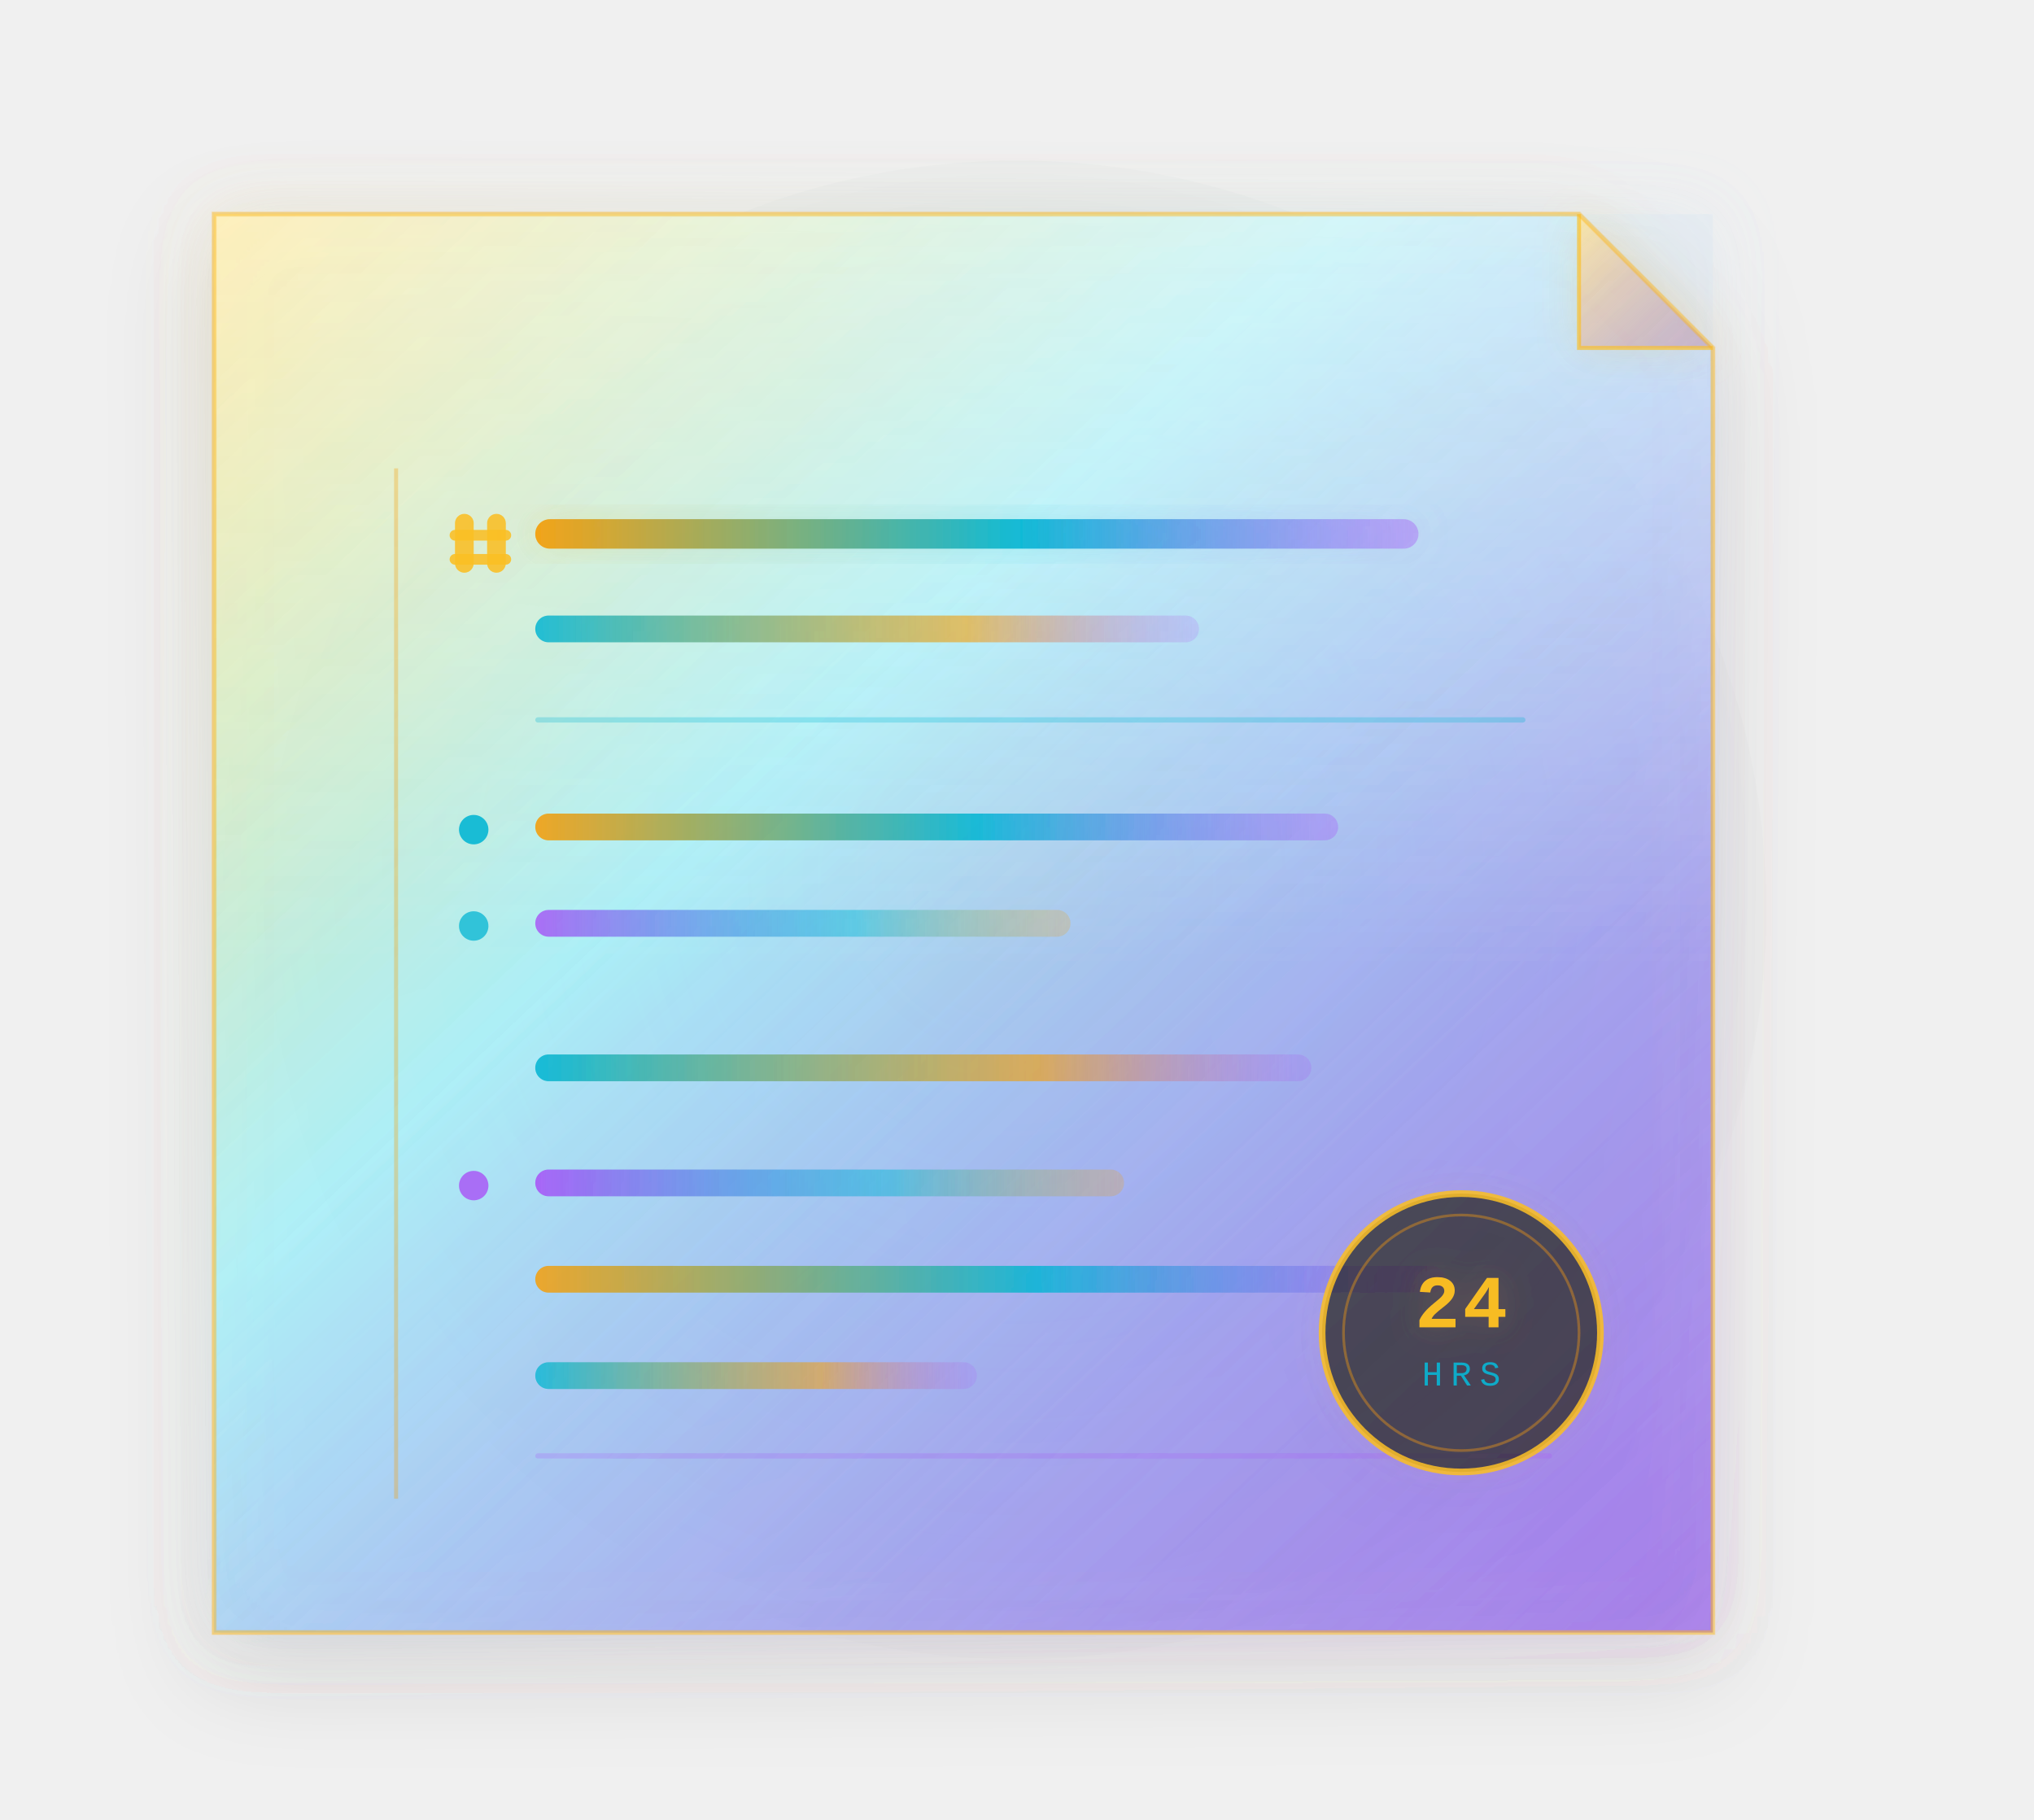
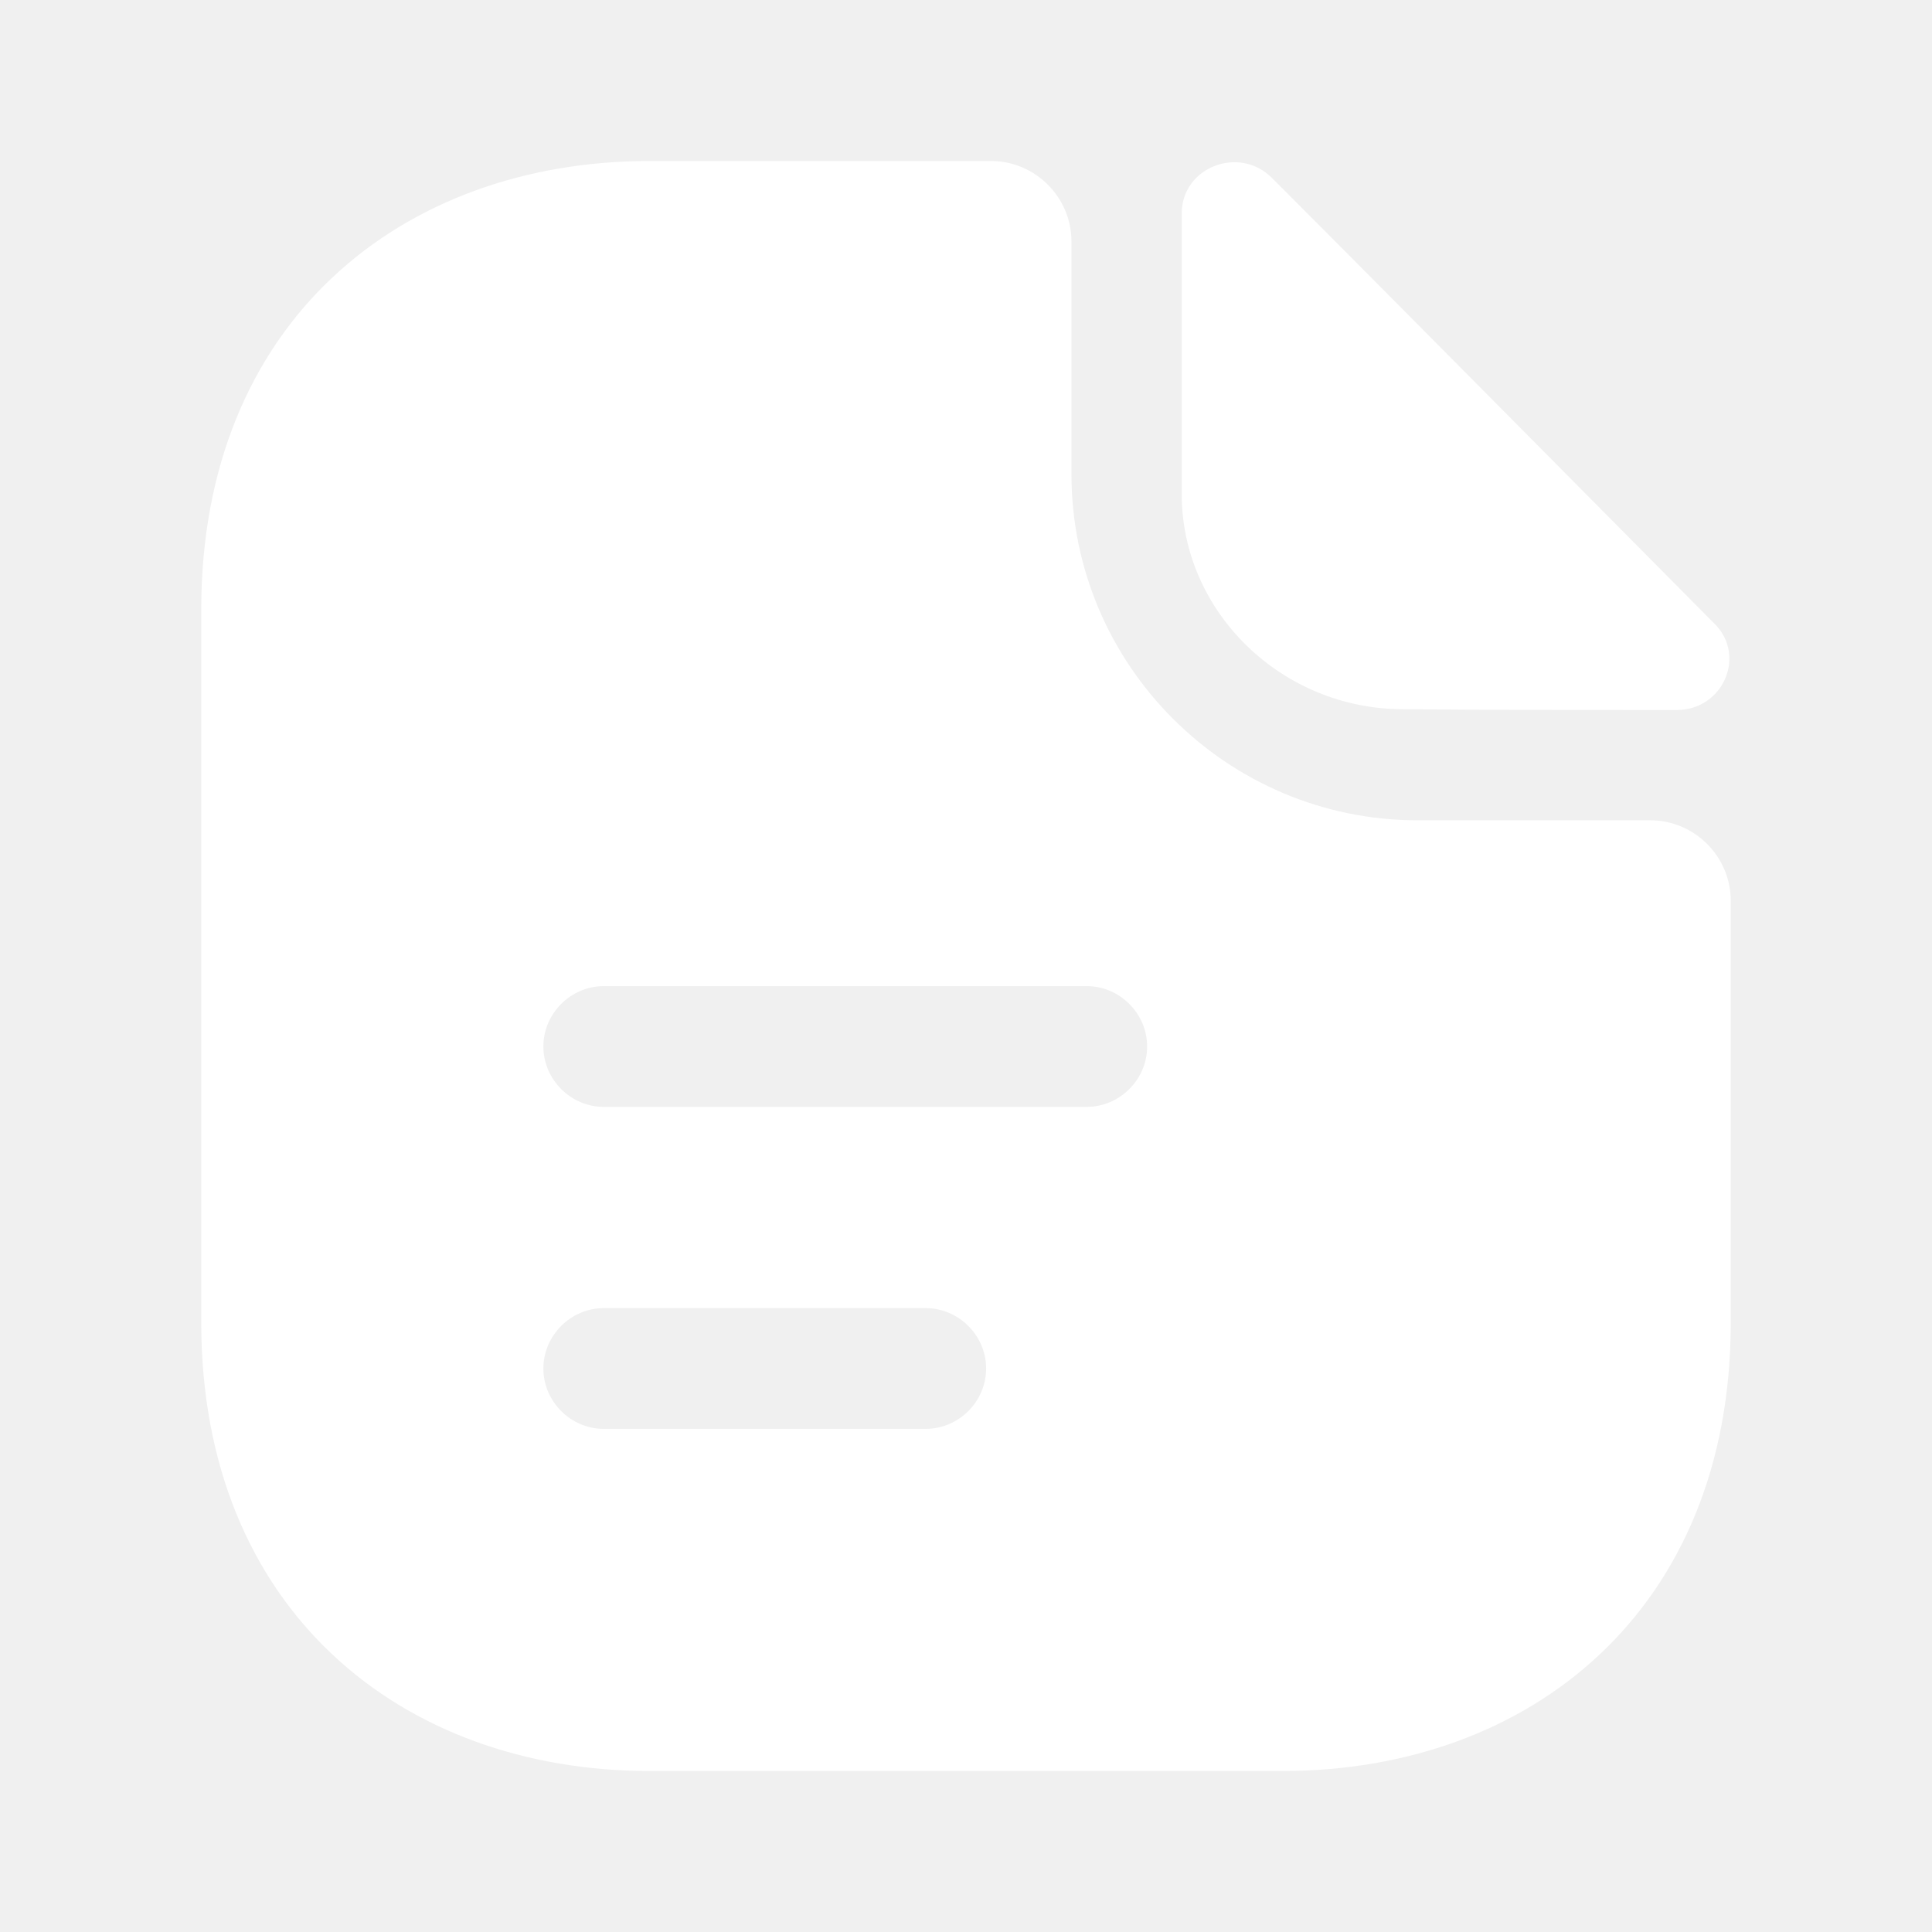
- <svg xmlns="http://www.w3.org/2000/svg" width="100%" viewBox="0 0 760 680" role="img" aria-labelledby="ntitle ndesc" style="">
-   <defs>
-     <radialGradient id="bgG" cx="50%" cy="48%" r="55%">
-       <stop offset="0%" stop-color="#f59e0b" stop-opacity="0.15" />
-       <stop offset="40%" stop-color="#06b6d4" stop-opacity="0.08" />
-       <stop offset="100%" stop-color="#000" stop-opacity="0" />
-     </radialGradient>
-     <linearGradient id="pageG" x1="0%" y1="0%" x2="100%" y2="100%">
-       <stop offset="0%" stop-color="#fde68a" stop-opacity="0.92" />
-       <stop offset="38%" stop-color="#a5f3fc" stop-opacity="0.78" />
-       <stop offset="100%" stop-color="#7c3aed" stop-opacity="0.52" />
-     </linearGradient>
-     <linearGradient id="shineG" x1="0%" y1="0%" x2="0%" y2="100%">
-       <stop offset="0%" stop-color="#ffffff" stop-opacity="0.42" />
-       <stop offset="100%" stop-color="#ffffff" stop-opacity="0" />
-     </linearGradient>
-     <linearGradient id="foldG" x1="0%" y1="0%" x2="100%" y2="100%">
-       <stop offset="0%" stop-color="#fef3c7" />
-       <stop offset="100%" stop-color="#a78bfa" stop-opacity="0.55" />
-     </linearGradient>
-     <linearGradient id="lA" x1="0%" y1="0%" x2="100%" y2="0%">
-       <stop offset="0%" stop-color="#f59e0b" />
-       <stop offset="55%" stop-color="#06b6d4" />
-       <stop offset="100%" stop-color="#a855f7" stop-opacity="0.35" />
-     </linearGradient>
-     <linearGradient id="lB" x1="0%" y1="0%" x2="100%" y2="0%">
-       <stop offset="0%" stop-color="#06b6d4" />
-       <stop offset="65%" stop-color="#f59e0b" stop-opacity="0.7" />
-       <stop offset="100%" stop-color="#a855f7" stop-opacity="0.2" />
-     </linearGradient>
-     <linearGradient id="lC" x1="0%" y1="0%" x2="100%" y2="0%">
-       <stop offset="0%" stop-color="#a855f7" />
-       <stop offset="60%" stop-color="#06b6d4" stop-opacity="0.55" />
-       <stop offset="100%" stop-color="#f59e0b" stop-opacity="0.25" />
-     </linearGradient>
-     <linearGradient id="badgeG" x1="0%" y1="0%" x2="100%" y2="100%">
-       <stop offset="0%" stop-color="#fbbf24" />
-       <stop offset="100%" stop-color="#f59e0b" />
-     </linearGradient>
-     <filter id="glN" x="-50%" y="-50%" width="200%" height="200%">
-       <feGaussianBlur stdDeviation="8" result="b" />
-       <feMerge>
-         <feMergeNode in="b" />
-         <feMergeNode in="SourceGraphic" />
-       </feMerge>
-     </filter>
-     <filter id="sdN" x="-20%" y="-20%" width="160%" height="160%">
-       <feDropShadow dx="0" dy="12" stdDeviation="18" flood-color="#000" flood-opacity="0.2" />
-     </filter>
-     <filter id="sgN" x="-40%" y="-40%" width="180%" height="180%">
-       <feGaussianBlur stdDeviation="13" result="b" />
-       <feMerge>
-         <feMergeNode in="b" />
-         <feMergeNode in="SourceGraphic" />
-       </feMerge>
-     </filter>
-     <filter id="badgeGlow" x="-60%" y="-60%" width="220%" height="220%">
-       <feGaussianBlur stdDeviation="6" result="b" />
-       <feMerge>
-         <feMergeNode in="b" />
-         <feMergeNode in="SourceGraphic" />
-       </feMerge>
-     </filter>
-   </defs>
-   <circle cx="380" cy="340" r="280" fill="url(#bgG)" style="stroke:none;color:rgb(255, 255, 255);stroke-width:1px;stroke-linecap:butt;stroke-linejoin:miter;opacity:1;font-family:&quot;Anthropic Sans&quot;, -apple-system, BlinkMacSystemFont, &quot;Segoe UI&quot;, sans-serif;font-size:16px;font-weight:400;text-anchor:start;dominant-baseline:auto" />
-   <g filter="url(#sdN)" style="fill:rgb(0, 0, 0);stroke:none;color:rgb(255, 255, 255);stroke-width:1px;stroke-linecap:butt;stroke-linejoin:miter;opacity:1;font-family:&quot;Anthropic Sans&quot;, -apple-system, BlinkMacSystemFont, &quot;Segoe UI&quot;, sans-serif;font-size:16px;font-weight:400;text-anchor:start;dominant-baseline:auto">
-     <path d="M80 80 L640 80 L640 610 L80 610 Z" fill="url(#pageG)" opacity="0.15" filter="url(#sgN)" style="stroke:none;color:rgb(255, 255, 255);stroke-width:1px;stroke-linecap:butt;stroke-linejoin:miter;opacity:0.15;font-family:&quot;Anthropic Sans&quot;, -apple-system, BlinkMacSystemFont, &quot;Segoe UI&quot;, sans-serif;font-size:16px;font-weight:400;text-anchor:start;dominant-baseline:auto" />
-     <path d="M80 80 L590 80 L640 130 L640 610 L80 610 Z" fill="url(#pageG)" style="stroke:none;color:rgb(255, 255, 255);stroke-width:1px;stroke-linecap:butt;stroke-linejoin:miter;opacity:1;font-family:&quot;Anthropic Sans&quot;, -apple-system, BlinkMacSystemFont, &quot;Segoe UI&quot;, sans-serif;font-size:16px;font-weight:400;text-anchor:start;dominant-baseline:auto" />
-     <path d="M80 80 L590 80 L640 130 L640 360 L80 360 Z" fill="url(#shineG)" style="stroke:none;color:rgb(255, 255, 255);stroke-width:1px;stroke-linecap:butt;stroke-linejoin:miter;opacity:1;font-family:&quot;Anthropic Sans&quot;, -apple-system, BlinkMacSystemFont, &quot;Segoe UI&quot;, sans-serif;font-size:16px;font-weight:400;text-anchor:start;dominant-baseline:auto" />
-     <path d="M590 80 L640 130 L590 130 Z" fill="url(#foldG)" opacity="0.92" style="stroke:none;color:rgb(255, 255, 255);stroke-width:1px;stroke-linecap:butt;stroke-linejoin:miter;opacity:0.92;font-family:&quot;Anthropic Sans&quot;, -apple-system, BlinkMacSystemFont, &quot;Segoe UI&quot;, sans-serif;font-size:16px;font-weight:400;text-anchor:start;dominant-baseline:auto" />
-     <path d="M590 80 L640 130 L590 130 Z" fill="#fbbf24" opacity="0.2" filter="url(#glN)" style="fill:rgb(251, 191, 36);stroke:none;color:rgb(255, 255, 255);stroke-width:1px;stroke-linecap:butt;stroke-linejoin:miter;opacity:0.2;font-family:&quot;Anthropic Sans&quot;, -apple-system, BlinkMacSystemFont, &quot;Segoe UI&quot;, sans-serif;font-size:16px;font-weight:400;text-anchor:start;dominant-baseline:auto" />
-     <path d="M590 80 L590 130 L640 130" fill="none" stroke="#fbbf24" stroke-width="1.5" opacity="0.65" style="fill:none;stroke:rgb(251, 191, 36);color:rgb(255, 255, 255);stroke-width:1.5px;stroke-linecap:butt;stroke-linejoin:miter;opacity:0.65;font-family:&quot;Anthropic Sans&quot;, -apple-system, BlinkMacSystemFont, &quot;Segoe UI&quot;, sans-serif;font-size:16px;font-weight:400;text-anchor:start;dominant-baseline:auto" />
-     <line x1="148" y1="175" x2="148" y2="560" stroke="#f59e0b" stroke-width="1.5" opacity="0.32" style="fill:rgb(0, 0, 0);stroke:rgb(245, 158, 11);color:rgb(255, 255, 255);stroke-width:1.5px;stroke-linecap:butt;stroke-linejoin:miter;opacity:0.32;font-family:&quot;Anthropic Sans&quot;, -apple-system, BlinkMacSystemFont, &quot;Segoe UI&quot;, sans-serif;font-size:16px;font-weight:400;text-anchor:start;dominant-baseline:auto" />
-     <rect x="170" y="192" width="7" height="22" rx="3.5" fill="#fbbf24" opacity="0.88" style="fill:rgb(251, 191, 36);stroke:none;color:rgb(255, 255, 255);stroke-width:1px;stroke-linecap:butt;stroke-linejoin:miter;opacity:0.88;font-family:&quot;Anthropic Sans&quot;, -apple-system, BlinkMacSystemFont, &quot;Segoe UI&quot;, sans-serif;font-size:16px;font-weight:400;text-anchor:start;dominant-baseline:auto" />
-     <rect x="182" y="192" width="7" height="22" rx="3.5" fill="#fbbf24" opacity="0.88" style="fill:rgb(251, 191, 36);stroke:none;color:rgb(255, 255, 255);stroke-width:1px;stroke-linecap:butt;stroke-linejoin:miter;opacity:0.88;font-family:&quot;Anthropic Sans&quot;, -apple-system, BlinkMacSystemFont, &quot;Segoe UI&quot;, sans-serif;font-size:16px;font-weight:400;text-anchor:start;dominant-baseline:auto" />
-     <rect x="168" y="198" width="23" height="4" rx="2" fill="#fbbf24" opacity="0.88" style="fill:rgb(251, 191, 36);stroke:none;color:rgb(255, 255, 255);stroke-width:1px;stroke-linecap:butt;stroke-linejoin:miter;opacity:0.88;font-family:&quot;Anthropic Sans&quot;, -apple-system, BlinkMacSystemFont, &quot;Segoe UI&quot;, sans-serif;font-size:16px;font-weight:400;text-anchor:start;dominant-baseline:auto" />
-     <rect x="168" y="207" width="23" height="4" rx="2" fill="#fbbf24" opacity="0.88" style="fill:rgb(251, 191, 36);stroke:none;color:rgb(255, 255, 255);stroke-width:1px;stroke-linecap:butt;stroke-linejoin:miter;opacity:0.88;font-family:&quot;Anthropic Sans&quot;, -apple-system, BlinkMacSystemFont, &quot;Segoe UI&quot;, sans-serif;font-size:16px;font-weight:400;text-anchor:start;dominant-baseline:auto" />
-     <rect x="200" y="194" width="330" height="11" rx="5.5" fill="url(#lA)" opacity="0.92" style="stroke:none;color:rgb(255, 255, 255);stroke-width:1px;stroke-linecap:butt;stroke-linejoin:miter;opacity:0.92;font-family:&quot;Anthropic Sans&quot;, -apple-system, BlinkMacSystemFont, &quot;Segoe UI&quot;, sans-serif;font-size:16px;font-weight:400;text-anchor:start;dominant-baseline:auto" />
-     <rect x="200" y="194" width="330" height="11" rx="5.5" fill="url(#lA)" opacity="0.22" filter="url(#glN)" style="stroke:none;color:rgb(255, 255, 255);stroke-width:1px;stroke-linecap:butt;stroke-linejoin:miter;opacity:0.22;font-family:&quot;Anthropic Sans&quot;, -apple-system, BlinkMacSystemFont, &quot;Segoe UI&quot;, sans-serif;font-size:16px;font-weight:400;text-anchor:start;dominant-baseline:auto" />
-     <rect x="200" y="230" width="248" height="10" rx="5" fill="url(#lB)" opacity="0.86" style="stroke:none;color:rgb(255, 255, 255);stroke-width:1px;stroke-linecap:butt;stroke-linejoin:miter;opacity:0.86;font-family:&quot;Anthropic Sans&quot;, -apple-system, BlinkMacSystemFont, &quot;Segoe UI&quot;, sans-serif;font-size:16px;font-weight:400;text-anchor:start;dominant-baseline:auto" />
-     <circle cx="177" cy="310" r="5.5" fill="#06b6d4" opacity="0.9" style="fill:rgb(6, 182, 212);stroke:none;color:rgb(255, 255, 255);stroke-width:1px;stroke-linecap:butt;stroke-linejoin:miter;opacity:0.9;font-family:&quot;Anthropic Sans&quot;, -apple-system, BlinkMacSystemFont, &quot;Segoe UI&quot;, sans-serif;font-size:16px;font-weight:400;text-anchor:start;dominant-baseline:auto" />
-     <rect x="200" y="304" width="300" height="10" rx="5" fill="url(#lA)" opacity="0.88" style="stroke:none;color:rgb(255, 255, 255);stroke-width:1px;stroke-linecap:butt;stroke-linejoin:miter;opacity:0.88;font-family:&quot;Anthropic Sans&quot;, -apple-system, BlinkMacSystemFont, &quot;Segoe UI&quot;, sans-serif;font-size:16px;font-weight:400;text-anchor:start;dominant-baseline:auto" />
-     <circle cx="177" cy="346" r="5.5" fill="#06b6d4" opacity="0.75" style="fill:rgb(6, 182, 212);stroke:none;color:rgb(255, 255, 255);stroke-width:1px;stroke-linecap:butt;stroke-linejoin:miter;opacity:0.75;font-family:&quot;Anthropic Sans&quot;, -apple-system, BlinkMacSystemFont, &quot;Segoe UI&quot;, sans-serif;font-size:16px;font-weight:400;text-anchor:start;dominant-baseline:auto" />
-     <rect x="200" y="340" width="200" height="10" rx="5" fill="url(#lC)" opacity="0.82" style="stroke:none;color:rgb(255, 255, 255);stroke-width:1px;stroke-linecap:butt;stroke-linejoin:miter;opacity:0.82;font-family:&quot;Anthropic Sans&quot;, -apple-system, BlinkMacSystemFont, &quot;Segoe UI&quot;, sans-serif;font-size:16px;font-weight:400;text-anchor:start;dominant-baseline:auto" />
-     <rect x="200" y="268" width="370" height="2" rx="1" fill="#06b6d4" opacity="0.28" style="fill:rgb(6, 182, 212);stroke:none;color:rgb(255, 255, 255);stroke-width:1px;stroke-linecap:butt;stroke-linejoin:miter;opacity:0.28;font-family:&quot;Anthropic Sans&quot;, -apple-system, BlinkMacSystemFont, &quot;Segoe UI&quot;, sans-serif;font-size:16px;font-weight:400;text-anchor:start;dominant-baseline:auto" />
-     <path d="M168" y1="395" fill="none" stroke="#a855f7" stroke-width="3" stroke-linecap="round" stroke-linejoin="round" opacity="0.85" style="fill:none;stroke:rgb(168, 85, 247);color:rgb(255, 255, 255);stroke-width:3px;stroke-linecap:round;stroke-linejoin:round;opacity:0.85;font-family:&quot;Anthropic Sans&quot;, -apple-system, BlinkMacSystemFont, &quot;Segoe UI&quot;, sans-serif;font-size:16px;font-weight:400;text-anchor:start;dominant-baseline:auto" />
-     <rect x="200" y="394" width="290" height="10" rx="5" fill="url(#lB)" opacity="0.9" style="stroke:none;color:rgb(255, 255, 255);stroke-width:1px;stroke-linecap:butt;stroke-linejoin:miter;opacity:0.9;font-family:&quot;Anthropic Sans&quot;, -apple-system, BlinkMacSystemFont, &quot;Segoe UI&quot;, sans-serif;font-size:16px;font-weight:400;text-anchor:start;dominant-baseline:auto" />
-     <circle cx="177" cy="443" r="5.5" fill="#a855f7" opacity="0.82" style="fill:rgb(168, 85, 247);stroke:none;color:rgb(255, 255, 255);stroke-width:1px;stroke-linecap:butt;stroke-linejoin:miter;opacity:0.82;font-family:&quot;Anthropic Sans&quot;, -apple-system, BlinkMacSystemFont, &quot;Segoe UI&quot;, sans-serif;font-size:16px;font-weight:400;text-anchor:start;dominant-baseline:auto" />
-     <rect x="200" y="437" width="220" height="10" rx="5" fill="url(#lC)" opacity="0.88" style="stroke:none;color:rgb(255, 255, 255);stroke-width:1px;stroke-linecap:butt;stroke-linejoin:miter;opacity:0.88;font-family:&quot;Anthropic Sans&quot;, -apple-system, BlinkMacSystemFont, &quot;Segoe UI&quot;, sans-serif;font-size:16px;font-weight:400;text-anchor:start;dominant-baseline:auto" />
-     <rect x="200" y="473" width="340" height="10" rx="5" fill="url(#lA)" opacity="0.84" style="stroke:none;color:rgb(255, 255, 255);stroke-width:1px;stroke-linecap:butt;stroke-linejoin:miter;opacity:0.84;font-family:&quot;Anthropic Sans&quot;, -apple-system, BlinkMacSystemFont, &quot;Segoe UI&quot;, sans-serif;font-size:16px;font-weight:400;text-anchor:start;dominant-baseline:auto" />
-     <rect x="200" y="509" width="165" height="10" rx="5" fill="url(#lB)" opacity="0.78" style="stroke:none;color:rgb(255, 255, 255);stroke-width:1px;stroke-linecap:butt;stroke-linejoin:miter;opacity:0.78;font-family:&quot;Anthropic Sans&quot;, -apple-system, BlinkMacSystemFont, &quot;Segoe UI&quot;, sans-serif;font-size:16px;font-weight:400;text-anchor:start;dominant-baseline:auto" />
-     <rect x="200" y="543" width="380" height="2" rx="1" fill="#a855f7" opacity="0.22" style="fill:rgb(168, 85, 247);stroke:none;color:rgb(255, 255, 255);stroke-width:1px;stroke-linecap:butt;stroke-linejoin:miter;opacity:0.22;font-family:&quot;Anthropic Sans&quot;, -apple-system, BlinkMacSystemFont, &quot;Segoe UI&quot;, sans-serif;font-size:16px;font-weight:400;text-anchor:start;dominant-baseline:auto" />
-     <circle cx="546" cy="498" r="52" fill="#111827" opacity="0.72" style="fill:rgb(17, 24, 39);stroke:none;color:rgb(255, 255, 255);stroke-width:1px;stroke-linecap:butt;stroke-linejoin:miter;opacity:0.72;font-family:&quot;Anthropic Sans&quot;, -apple-system, BlinkMacSystemFont, &quot;Segoe UI&quot;, sans-serif;font-size:16px;font-weight:400;text-anchor:start;dominant-baseline:auto" />
-     <circle cx="546" cy="498" r="52" fill="#fbbf24" opacity="0.08" filter="url(#badgeGlow)" style="fill:rgb(251, 191, 36);stroke:none;color:rgb(255, 255, 255);stroke-width:1px;stroke-linecap:butt;stroke-linejoin:miter;opacity:0.08;font-family:&quot;Anthropic Sans&quot;, -apple-system, BlinkMacSystemFont, &quot;Segoe UI&quot;, sans-serif;font-size:16px;font-weight:400;text-anchor:start;dominant-baseline:auto" />
-     <circle cx="546" cy="498" r="52" fill="none" stroke="#fbbf24" stroke-width="2.5" opacity="0.85" style="fill:none;stroke:rgb(251, 191, 36);color:rgb(255, 255, 255);stroke-width:2.5px;stroke-linecap:butt;stroke-linejoin:miter;opacity:0.85;font-family:&quot;Anthropic Sans&quot;, -apple-system, BlinkMacSystemFont, &quot;Segoe UI&quot;, sans-serif;font-size:16px;font-weight:400;text-anchor:start;dominant-baseline:auto" />
-     <circle cx="546" cy="498" r="44" fill="none" stroke="#f59e0b" stroke-width="1" opacity="0.4" style="fill:none;stroke:rgb(245, 158, 11);color:rgb(255, 255, 255);stroke-width:1px;stroke-linecap:butt;stroke-linejoin:miter;opacity:0.4;font-family:&quot;Anthropic Sans&quot;, -apple-system, BlinkMacSystemFont, &quot;Segoe UI&quot;, sans-serif;font-size:16px;font-weight:400;text-anchor:start;dominant-baseline:auto" />
-     <text x="546" y="488" text-anchor="middle" dominant-baseline="middle" font-family="'Courier New', monospace" font-size="28" font-weight="700" fill="#fbbf24" letter-spacing="1" opacity="0.97" style="fill:rgb(251, 191, 36);stroke:none;color:rgb(255, 255, 255);stroke-width:1px;stroke-linecap:butt;stroke-linejoin:miter;opacity:0.97;font-family:&quot;Courier New&quot;, monospace;font-size:28px;font-weight:700;text-anchor:middle;dominant-baseline:middle">24</text>
-     <text x="546" y="514" text-anchor="middle" dominant-baseline="middle" font-family="'Courier New', monospace" font-size="13" font-weight="500" fill="#06b6d4" letter-spacing="3" opacity="0.9" style="fill:rgb(6, 182, 212);stroke:none;color:rgb(255, 255, 255);stroke-width:1px;stroke-linecap:butt;stroke-linejoin:miter;opacity:0.9;font-family:&quot;Courier New&quot;, monospace;font-size:13px;font-weight:500;text-anchor:middle;dominant-baseline:middle">HRS</text>
-     <text x="546" y="488" text-anchor="middle" dominant-baseline="middle" font-family="'Courier New', monospace" font-size="28" font-weight="700" fill="#fbbf24" letter-spacing="1" opacity="0.18" filter="url(#badgeGlow)" style="fill:rgb(251, 191, 36);stroke:none;color:rgb(255, 255, 255);stroke-width:1px;stroke-linecap:butt;stroke-linejoin:miter;opacity:0.18;font-family:&quot;Courier New&quot;, monospace;font-size:28px;font-weight:700;text-anchor:middle;dominant-baseline:middle">24</text>
-     <path d="M80 80 L590 80 L640 130 L640 610 L80 610 Z" fill="none" stroke="#fbbf24" stroke-width="1.5" opacity="0.42" style="fill:none;stroke:rgb(251, 191, 36);color:rgb(255, 255, 255);stroke-width:1.5px;stroke-linecap:butt;stroke-linejoin:miter;opacity:0.42;font-family:&quot;Anthropic Sans&quot;, -apple-system, BlinkMacSystemFont, &quot;Segoe UI&quot;, sans-serif;font-size:16px;font-weight:400;text-anchor:start;dominant-baseline:auto" />
-     <path d="M80 80 L590 80 L640 130 L640 610 L80 610 Z" fill="none" stroke="#f59e0b" stroke-width="2" opacity="0.15" filter="url(#sgN)" style="fill:none;stroke:rgb(245, 158, 11);color:rgb(255, 255, 255);stroke-width:2px;stroke-linecap:butt;stroke-linejoin:miter;opacity:0.15;font-family:&quot;Anthropic Sans&quot;, -apple-system, BlinkMacSystemFont, &quot;Segoe UI&quot;, sans-serif;font-size:16px;font-weight:400;text-anchor:start;dominant-baseline:auto" />
-   </g>
+ <svg xmlns="http://www.w3.org/2000/svg" width="800px" height="800px" viewBox="0 0 24 24" fill="none">
+   <path d="M15.8 2.21C15.39 1.8 14.68 2.08 14.68 2.65V6.14C14.68 7.6 15.92 8.81 17.43 8.81C18.38 8.82 19.7 8.82 20.83 8.82C21.4 8.82 21.7 8.15 21.3 7.75C19.86 6.3 17.28 3.69 15.8 2.21Z" fill="#FFFFFF" />
+   <path d="M20.5 10.19H17.61C15.24 10.19 13.31 8.26 13.31 5.89V3C13.31 2.45 12.86 2 12.31 2H8.07C4.99 2 2.5 4 2.5 7.57V16.43C2.5 20 4.99 22 8.07 22H15.93C19.01 22 21.5 20 21.5 16.43V11.19C21.5 10.64 21.05 10.19 20.5 10.19ZM11.5 17.75H7.5C7.09 17.75 6.75 17.41 6.75 17C6.75 16.59 7.09 16.25 7.5 16.25H11.5C11.91 16.25 12.25 16.59 12.25 17C12.25 17.41 11.91 17.75 11.5 17.75ZM13.5 13.75H7.5C7.09 13.75 6.75 13.41 6.75 13C6.75 12.59 7.09 12.25 7.5 12.25H13.5C13.91 12.25 14.25 12.59 14.25 13C14.25 13.41 13.91 13.75 13.5 13.75Z" fill="#FFFFFF" />
</svg>
